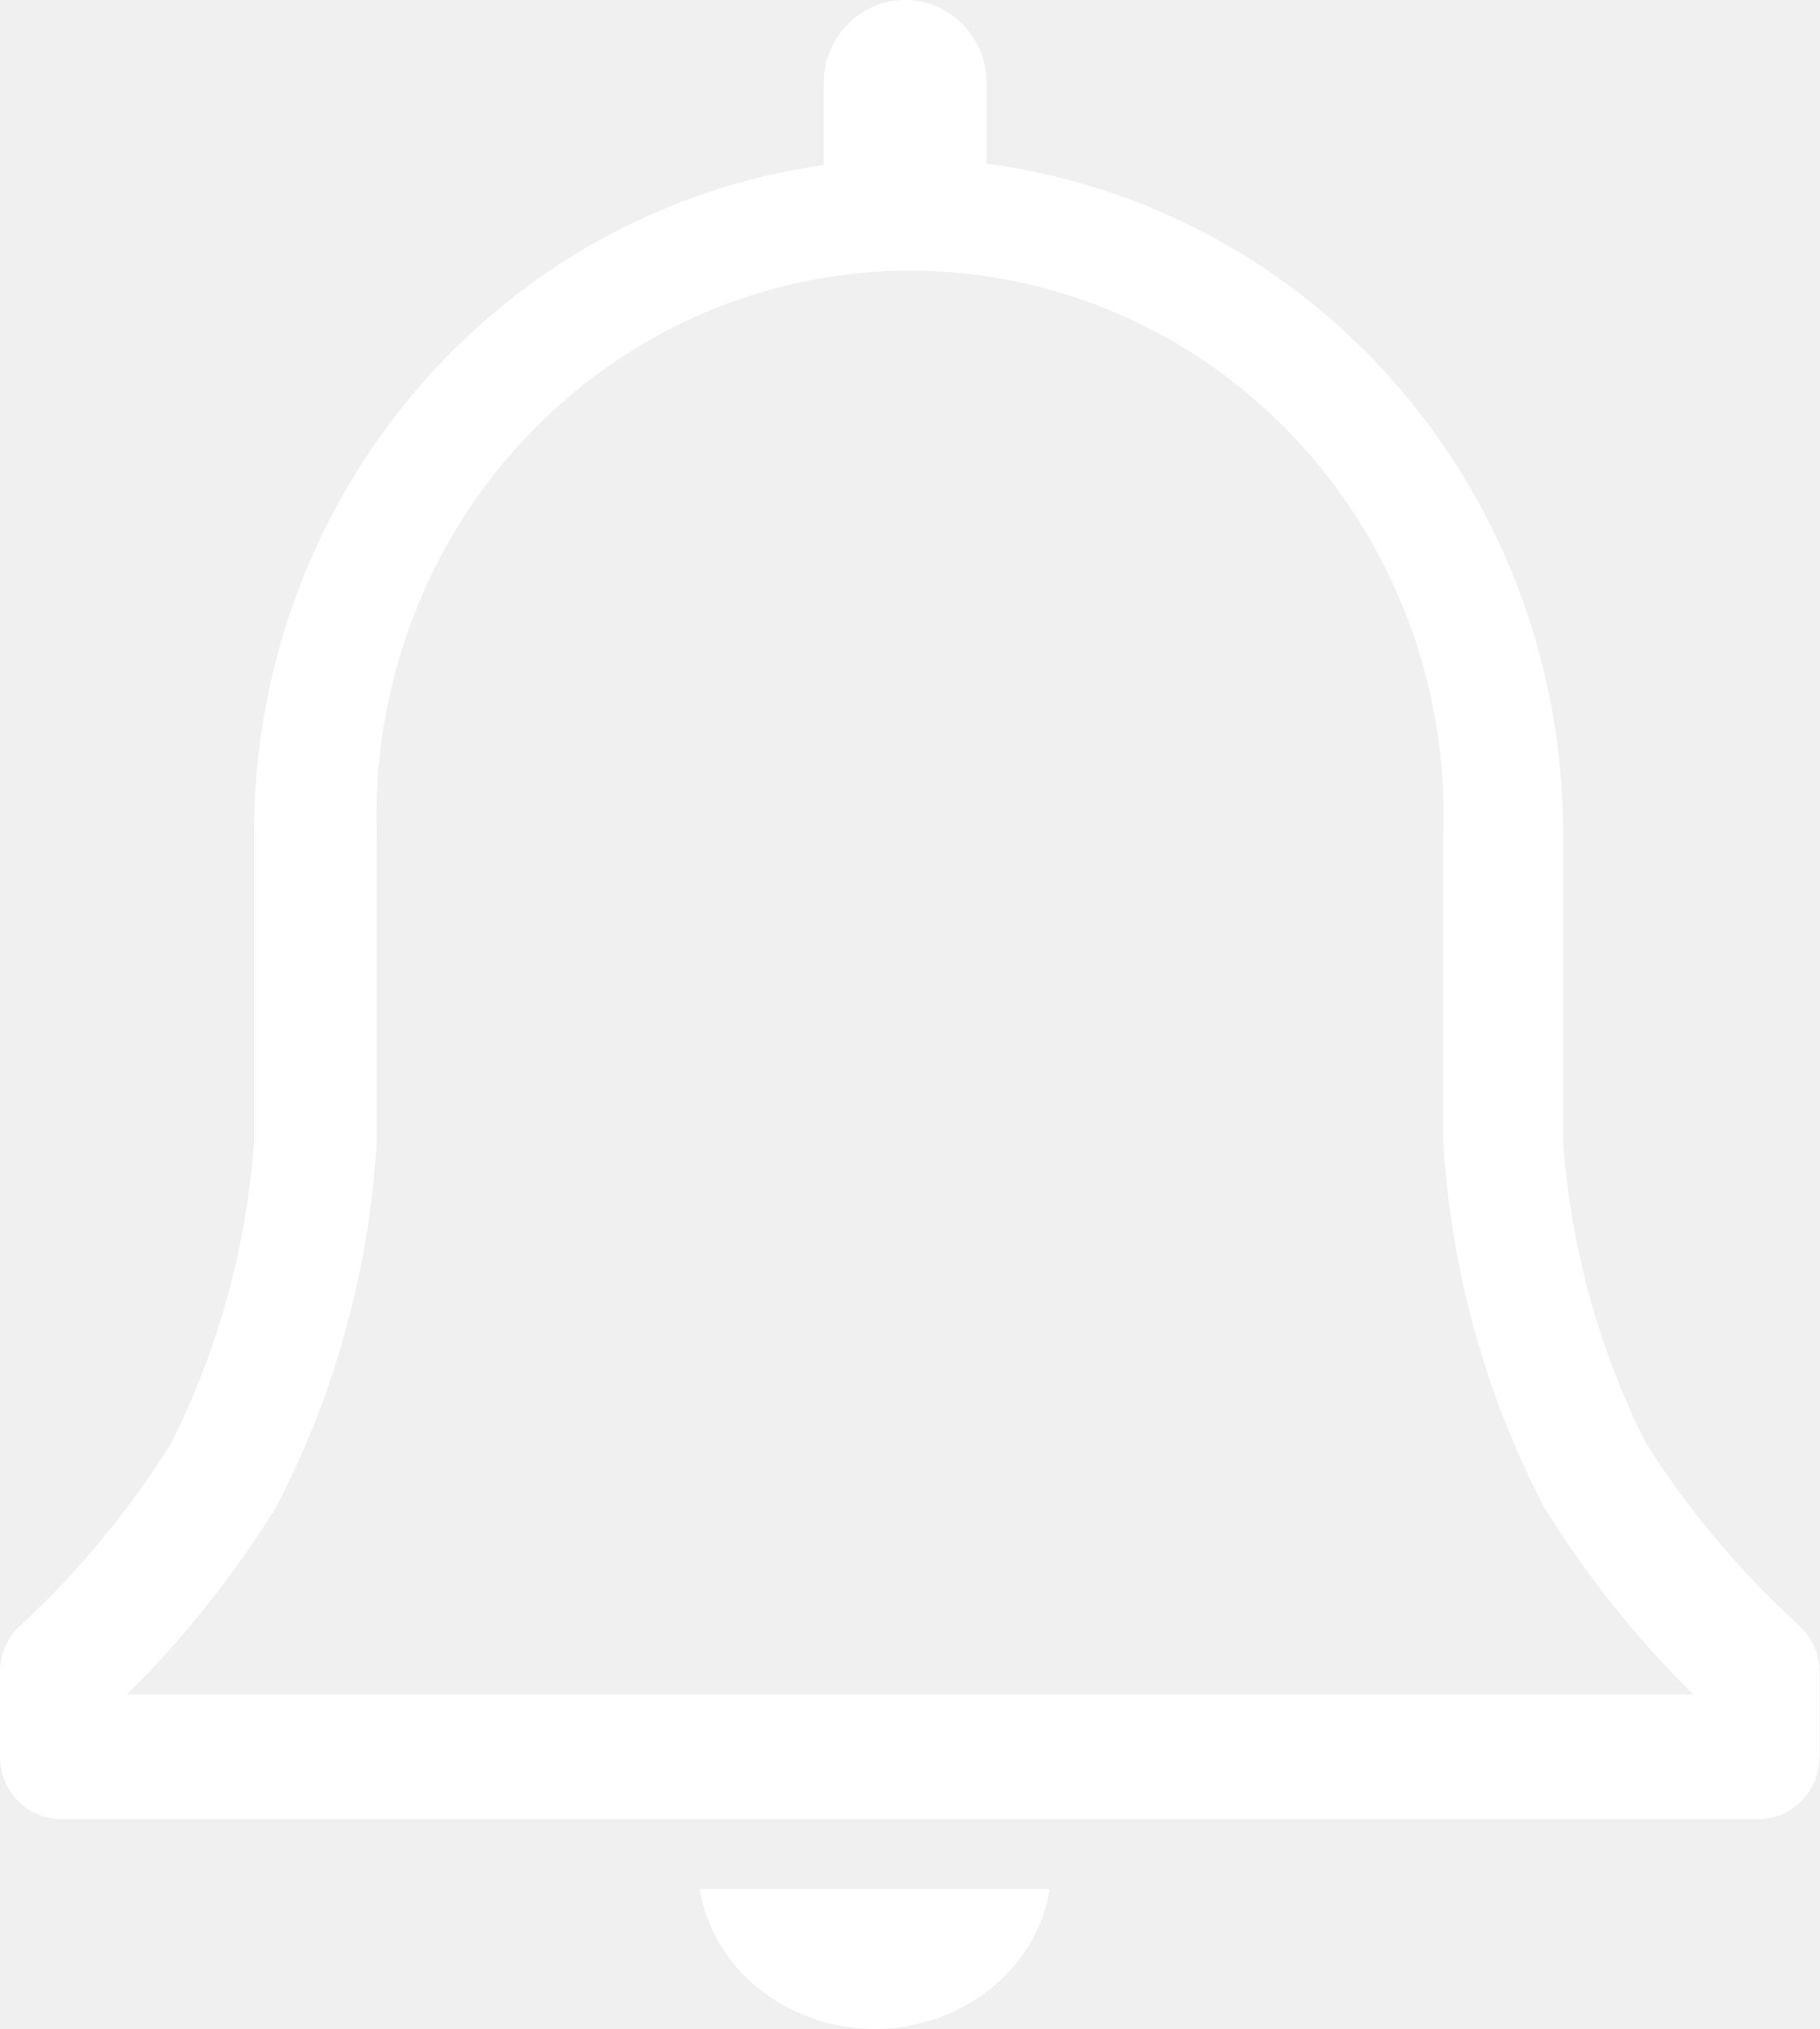
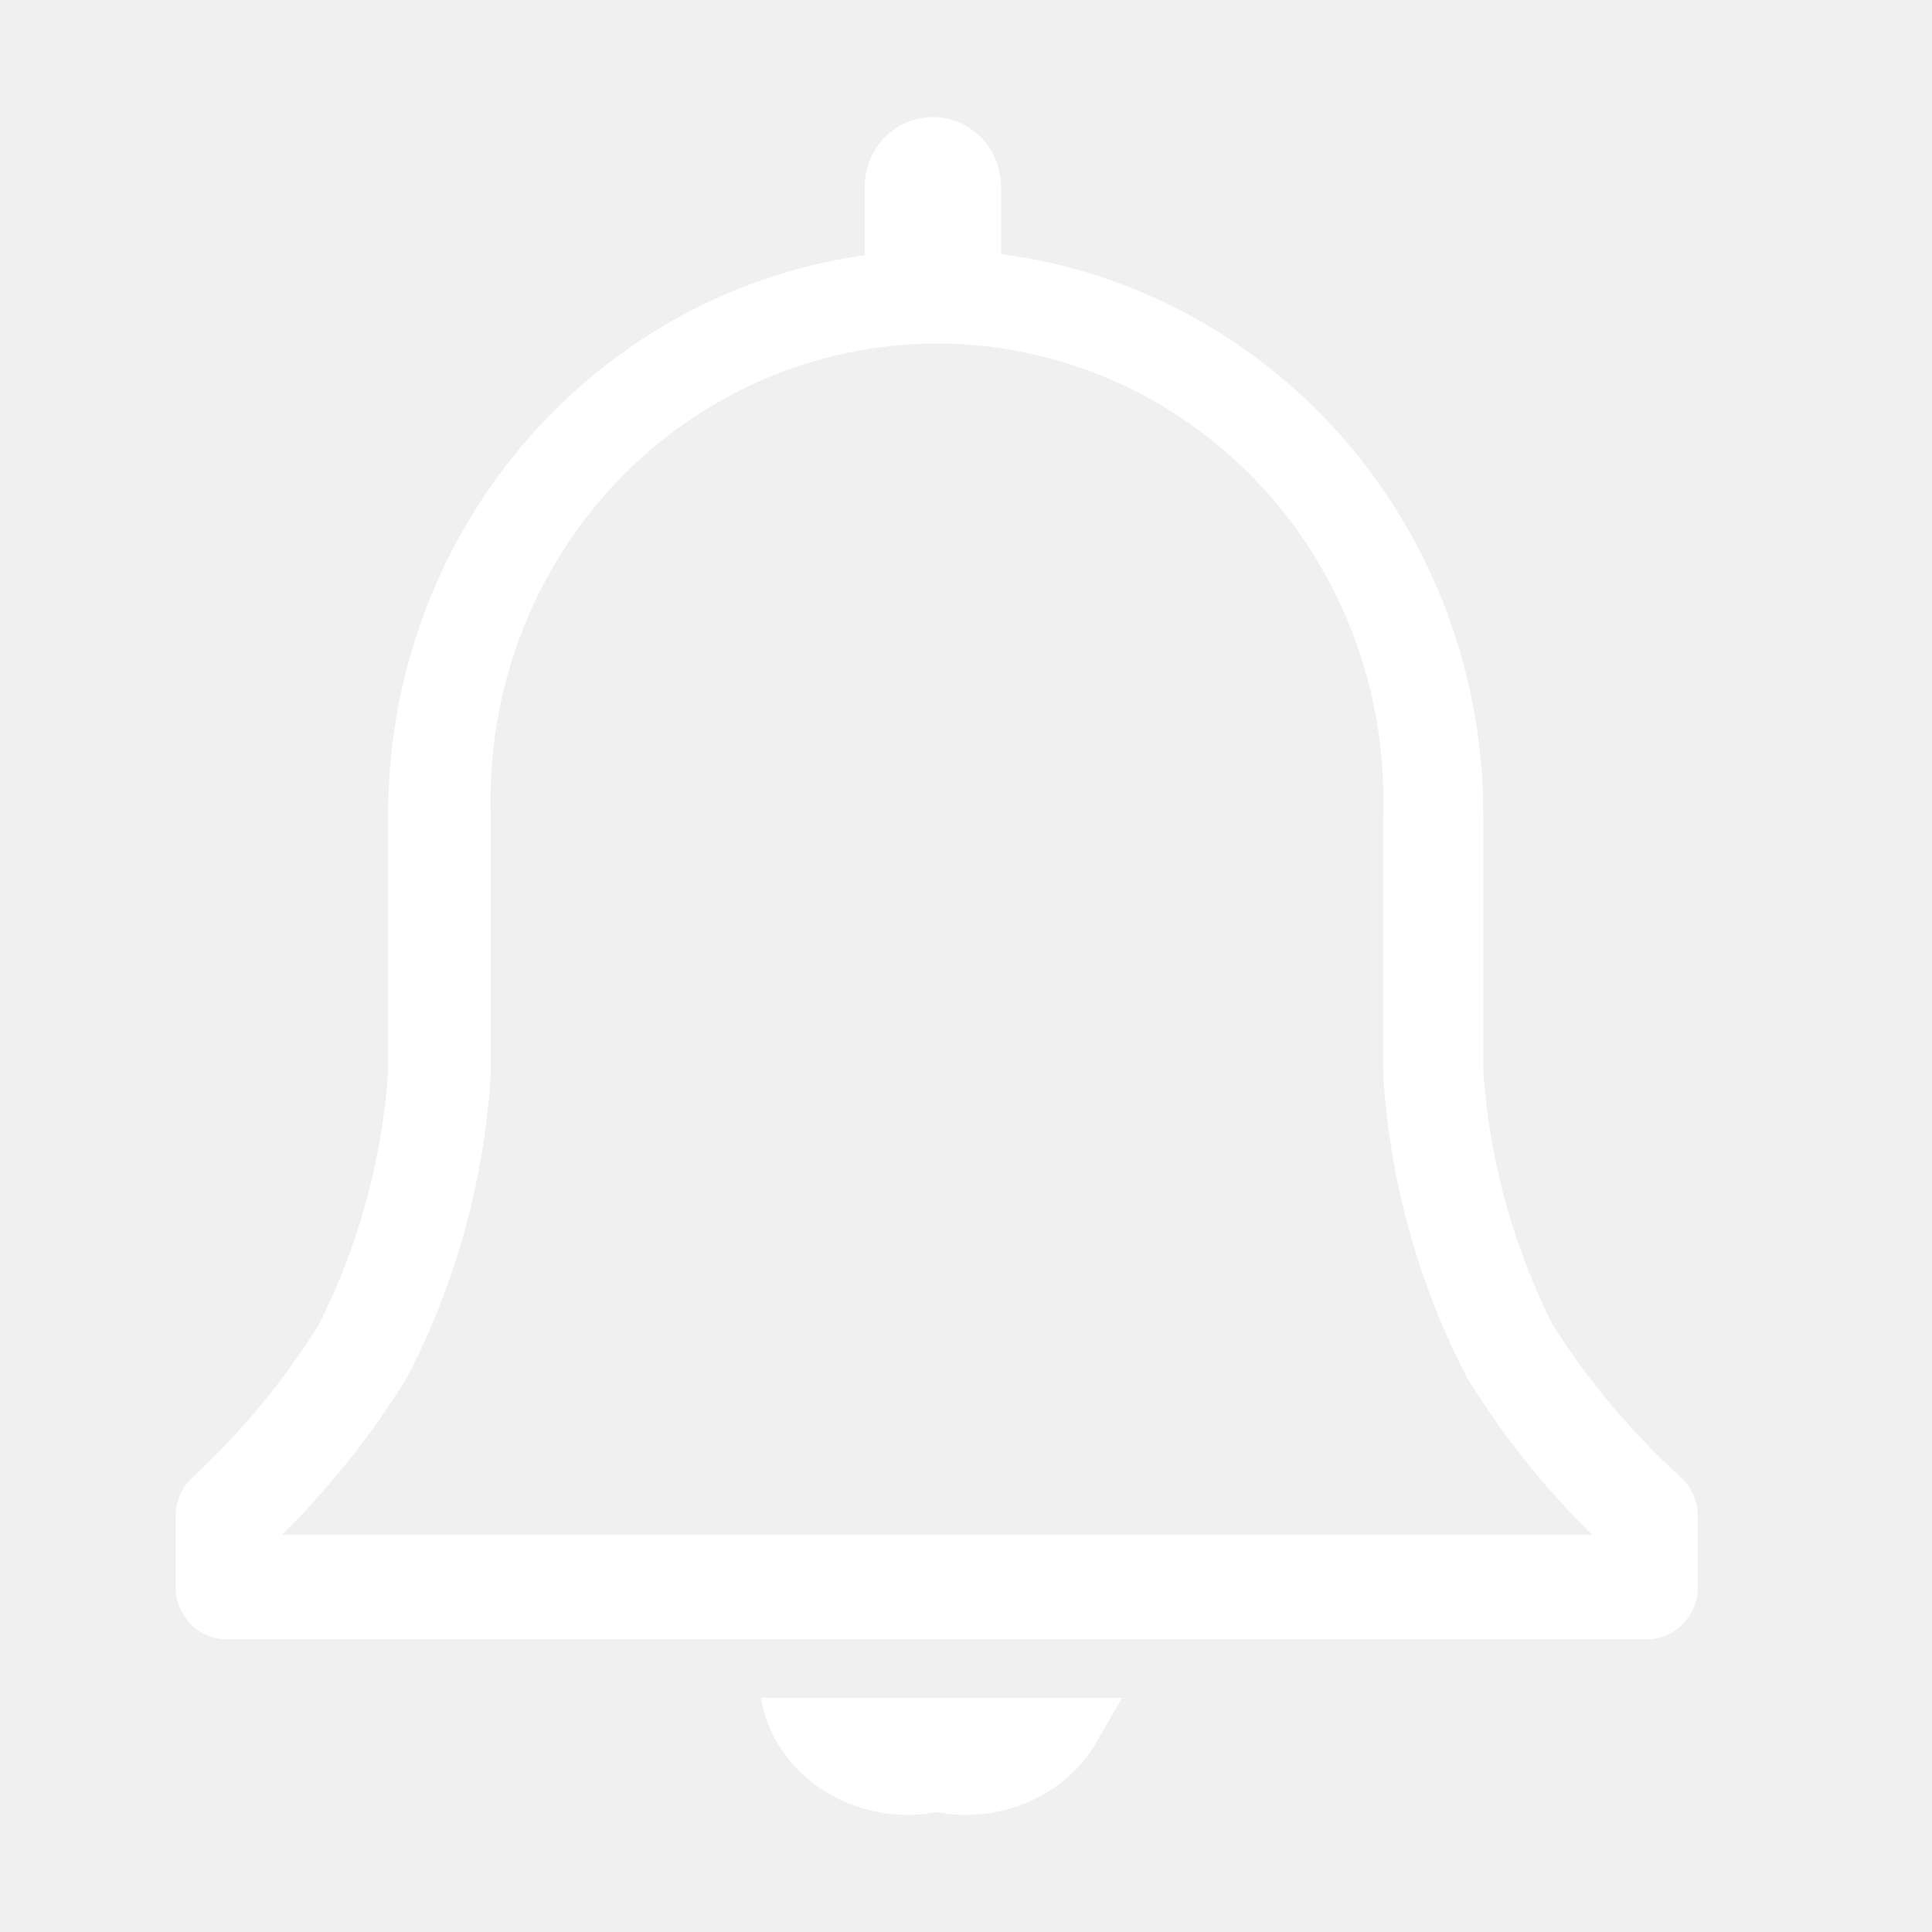
- <svg xmlns="http://www.w3.org/2000/svg" width="26" height="29" viewBox="0 0 26 29" fill="none">
-   <path d="M25.703 23.227C24.862 22.461 24.125 21.583 23.513 20.616C22.845 19.28 22.445 17.823 22.336 16.327V11.924C22.341 9.575 21.508 7.305 19.991 5.541C18.474 3.776 16.379 2.638 14.099 2.34V1.19C14.099 0.874 13.977 0.572 13.758 0.349C13.54 0.125 13.243 0 12.935 0C12.626 0 12.329 0.125 12.111 0.349C11.893 0.572 11.77 0.874 11.77 1.19V2.358C9.51 2.677 7.441 3.822 5.944 5.581C4.447 7.34 3.625 9.593 3.63 11.924V16.327C3.52 17.823 3.12 19.28 2.452 20.616C1.85 21.58 1.126 22.459 0.297 23.227C0.204 23.311 0.129 23.414 0.078 23.529C0.027 23.644 0 23.77 0 23.896V25.108C0 25.345 0.092 25.572 0.256 25.739C0.419 25.906 0.641 26 0.872 26H25.128C25.359 26 25.581 25.906 25.744 25.739C25.908 25.572 26 25.345 26 25.108V23.896C26 23.77 25.973 23.644 25.922 23.529C25.871 23.414 25.796 23.311 25.703 23.227ZM1.815 24.217C2.627 23.416 3.341 22.518 3.944 21.543C4.785 19.93 5.276 18.151 5.383 16.327V11.924C5.349 10.879 5.52 9.838 5.888 8.862C6.255 7.886 6.811 6.996 7.522 6.245C8.233 5.493 9.085 4.895 10.027 4.487C10.969 4.079 11.981 3.868 13.004 3.868C14.027 3.868 15.04 4.079 15.982 4.487C16.924 4.895 17.776 5.493 18.487 6.245C19.198 6.996 19.754 7.886 20.121 8.862C20.489 9.838 20.66 10.879 20.625 11.924V16.327C20.732 18.151 21.224 19.93 22.065 21.543C22.668 22.518 23.382 23.416 24.194 24.217H1.815Z" fill="white" />
-   <path d="M12.547 29C13.146 28.987 13.721 28.779 14.17 28.413C14.619 28.047 14.913 27.547 15 27H10C10.09 27.562 10.398 28.074 10.866 28.442C11.335 28.81 11.932 29.008 12.547 29Z" fill="white" />
+ <svg xmlns="http://www.w3.org/2000/svg" width="33" height="33" viewBox="0 0 33 33" fill="none">
+   <path d="M28.703 25.227C27.862 24.461 27.125 23.583 26.513 22.616C25.845 21.28 25.445 19.823 25.336 18.327V13.924C25.341 11.575 24.508 9.305 22.991 7.541C21.474 5.776 19.379 4.638 17.099 4.34V3.19C17.099 2.874 16.977 2.572 16.758 2.349C16.54 2.125 16.244 2 15.935 2C15.626 2 15.329 2.125 15.111 2.349C14.893 2.572 14.77 2.874 14.77 3.19V4.358C12.51 4.677 10.441 5.822 8.944 7.581C7.447 9.34 6.625 11.593 6.63 13.924V18.327C6.52 19.823 6.12 21.28 5.452 22.616C4.85 23.58 4.126 24.459 3.297 25.227C3.204 25.311 3.129 25.414 3.078 25.529C3.027 25.644 3 25.77 3 25.896V27.108C3 27.345 3.092 27.572 3.256 27.739C3.419 27.906 3.641 28 3.872 28H28.128C28.359 28 28.581 27.906 28.744 27.739C28.908 27.572 29 27.345 29 27.108V25.896C29 25.77 28.973 25.644 28.922 25.529C28.871 25.414 28.796 25.311 28.703 25.227ZM4.815 26.217C5.627 25.416 6.341 24.518 6.944 23.543C7.785 21.93 8.276 20.151 8.383 18.327V13.924C8.349 12.879 8.52 11.838 8.888 10.862C9.255 9.886 9.811 8.996 10.522 8.245C11.233 7.493 12.085 6.895 13.027 6.487C13.969 6.079 14.981 5.868 16.004 5.868C17.027 5.868 18.04 6.079 18.982 6.487C19.924 6.895 20.776 7.493 21.487 8.245C22.198 8.996 22.754 9.886 23.121 10.862C23.489 11.838 23.66 12.879 23.625 13.924V18.327C23.732 20.151 24.224 21.93 25.065 23.543C25.668 24.518 26.382 25.416 27.194 26.217H4.815Z" fill="white" />
+   <path d="M15.547 31C16.146 30.987 16.721 30.779 17.17 30.413C17.619 30.047 17.913 29.547 18 29H13C13.09 29.562 13.398 30.074 13.866 30.442C14.335 30.81 14.932 31.008 15.547 31Z" fill="white" />
+   <path d="M17.854 30.026C17.495 30.318 17.03 30.489 16.539 30.5C16.035 30.506 15.55 30.343 15.175 30.049C14.976 29.892 14.816 29.705 14.699 29.5H18.302C18.19 29.695 18.04 29.874 17.854 30.026Z" fill="white" stroke="white" />
</svg>
